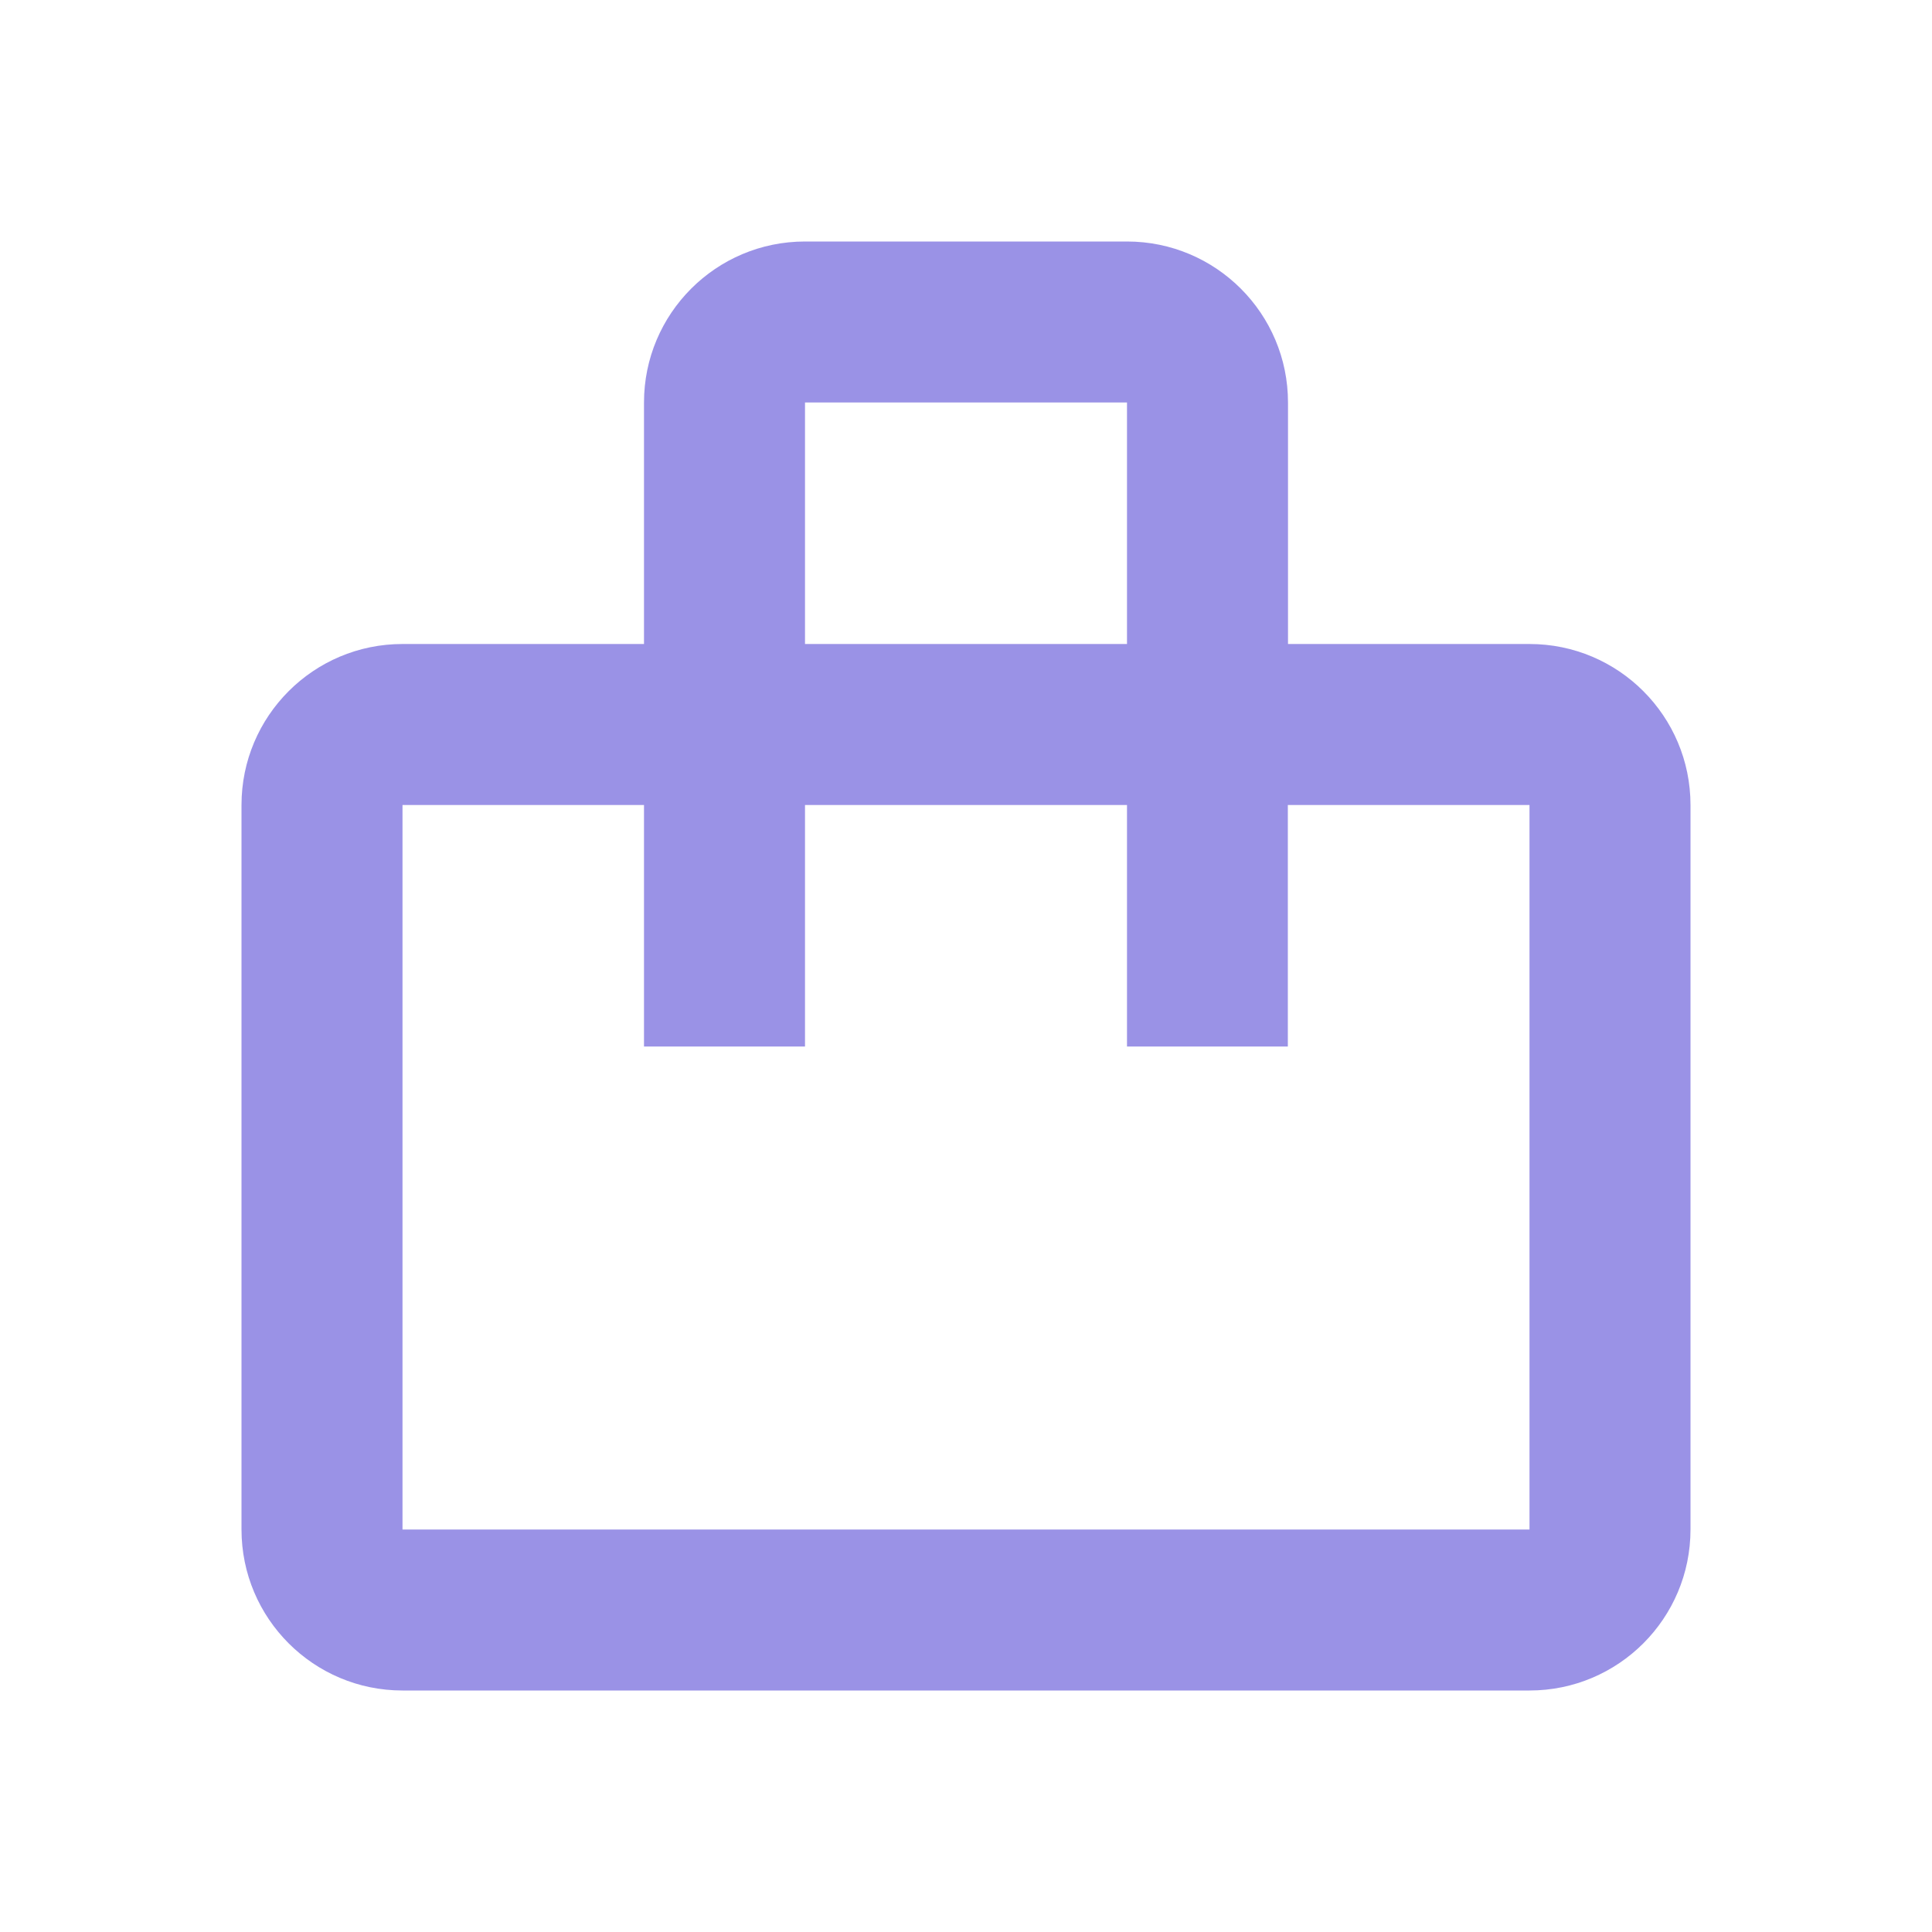
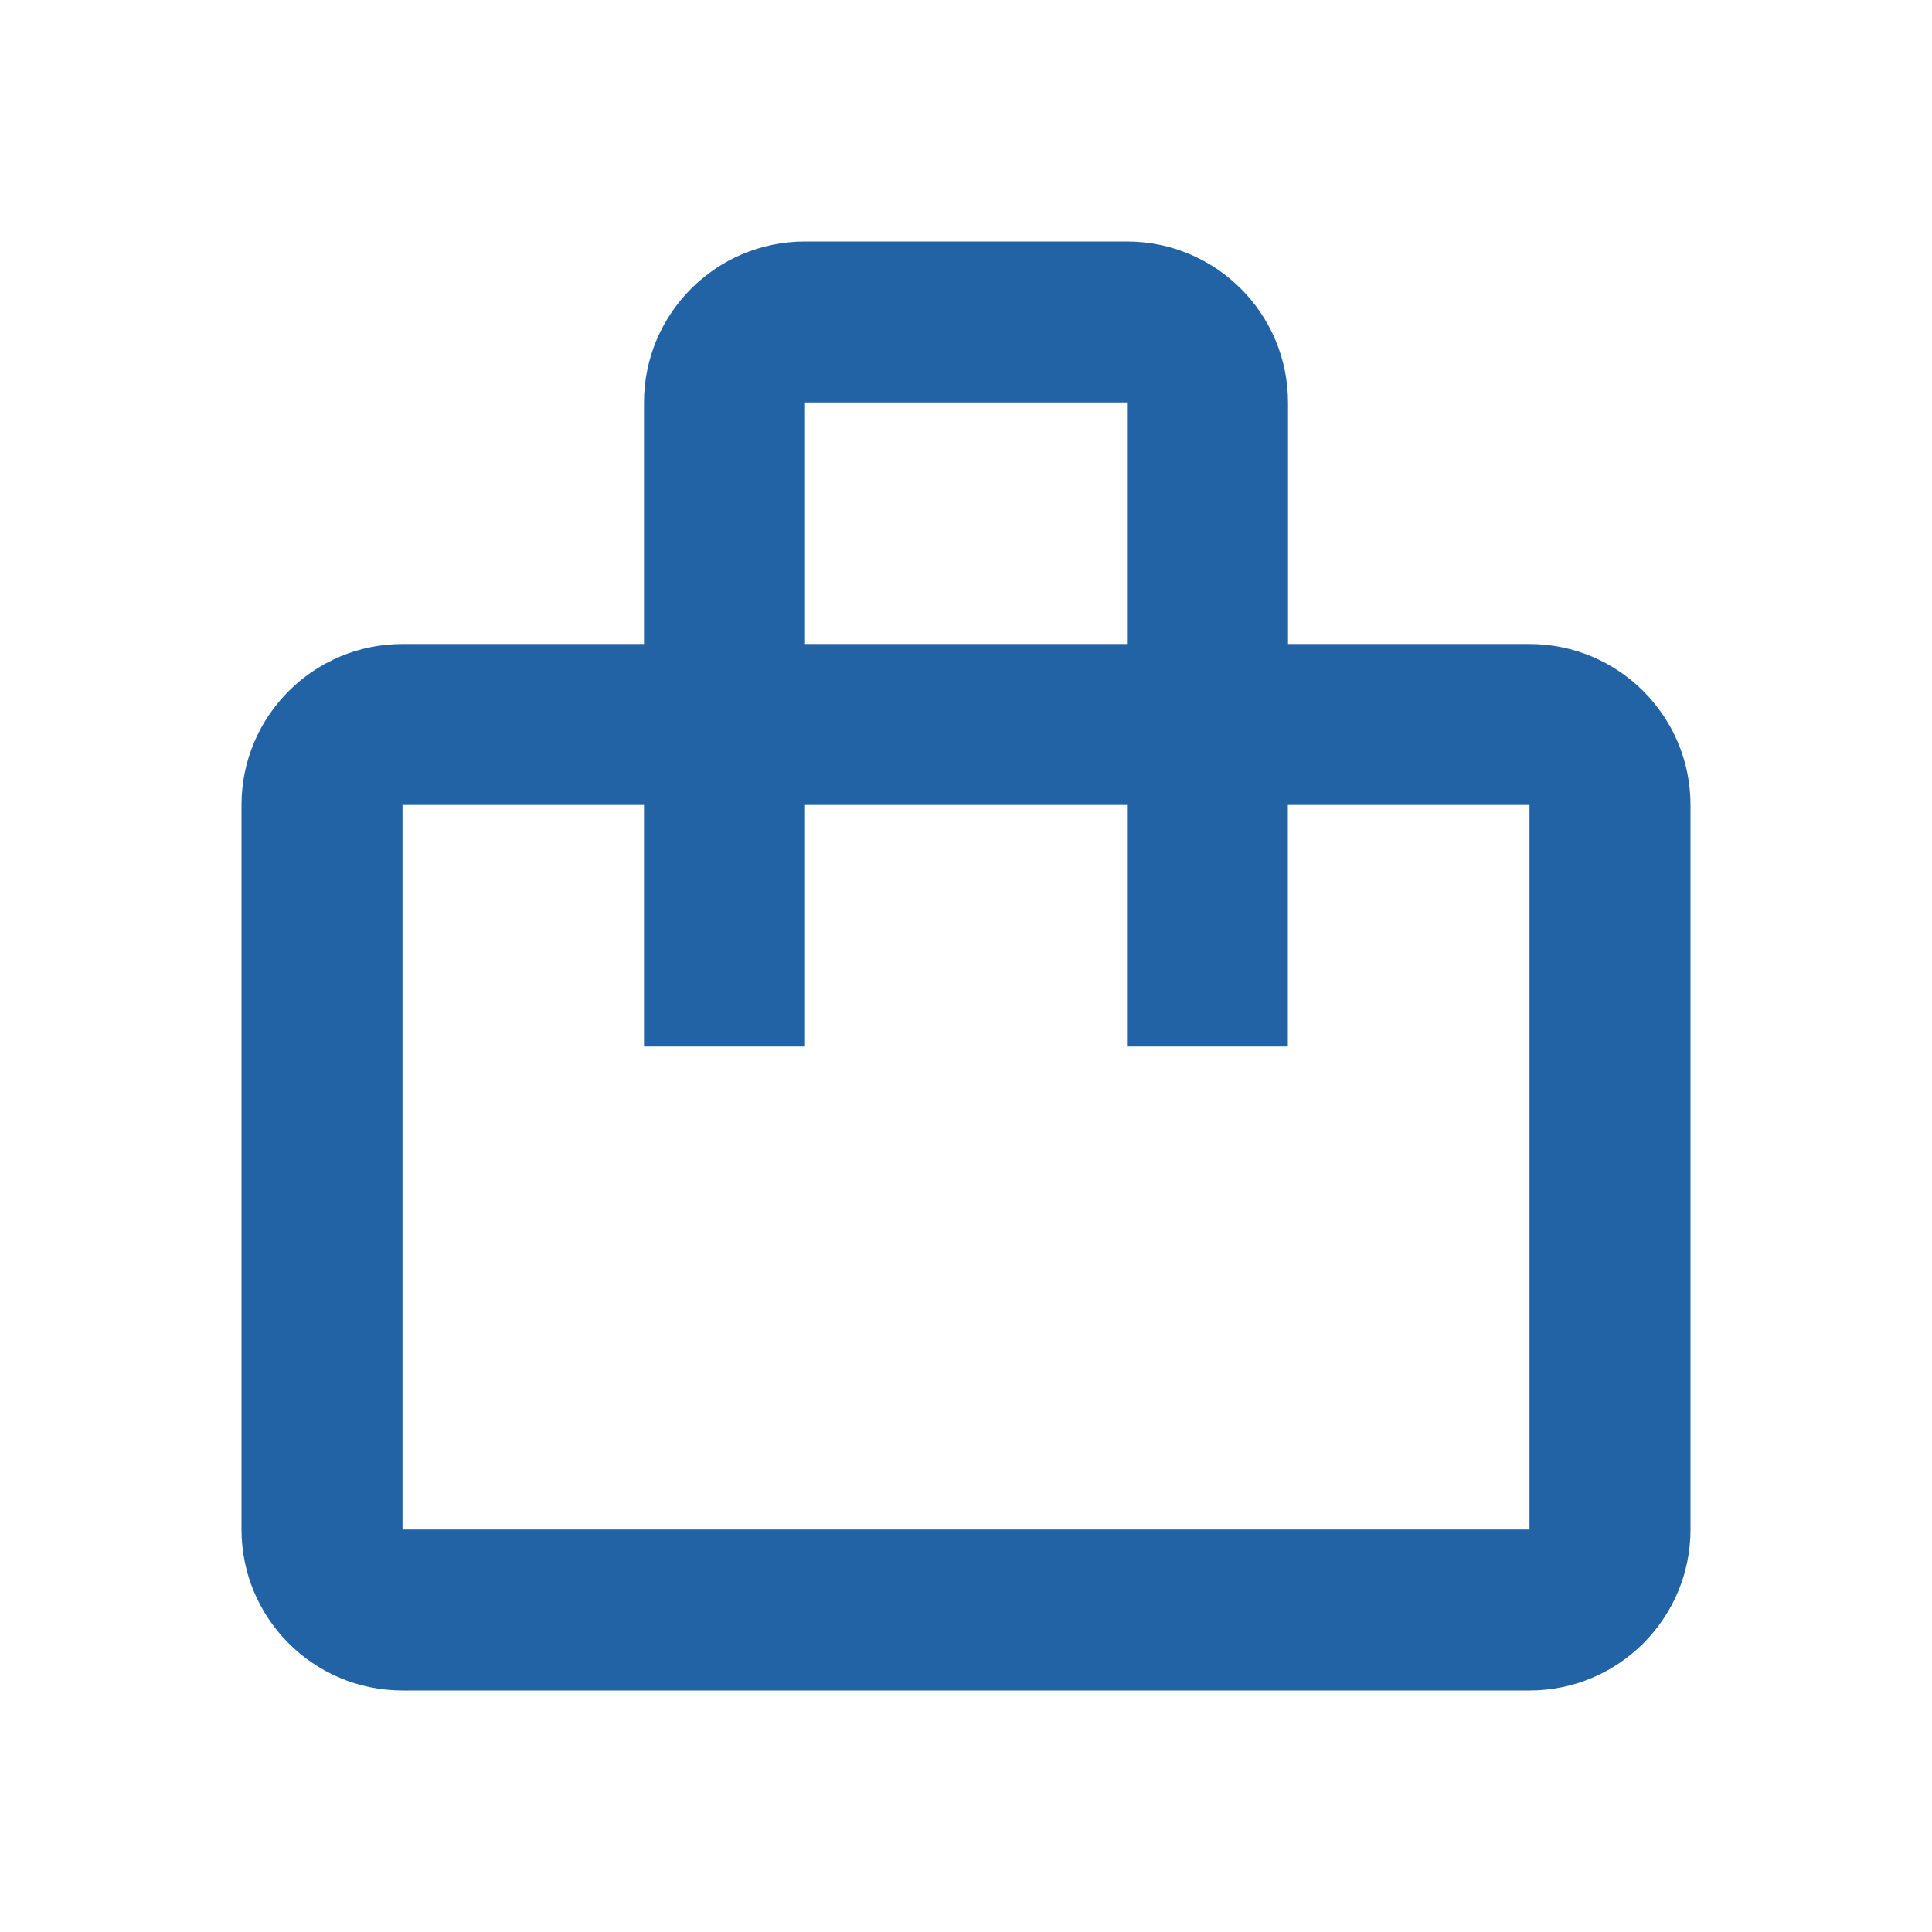
<svg xmlns="http://www.w3.org/2000/svg" width="60" height="60" viewBox="0 0 60 60" fill="none">
-   <path fill-rule="evenodd" clip-rule="evenodd" d="M20 20V12.5C20 9.739 22.239 7.5 25 7.5H35C37.761 7.5 40 9.739 40 12.5V20H47.5C50.261 20 52.5 22.239 52.5 25V47.5C52.5 50.261 50.261 52.5 47.5 52.5H12.5C9.739 52.5 7.5 50.261 7.5 47.5V25C7.5 22.239 9.739 20 12.5 20H20ZM12.5 25V47.5H47.5V25H39.995V32.5H35V25H25V32.5H20V25H12.5ZM35 20H25V12.5H35V20Z" fill="#9A92E6" />
+   <path fill-rule="evenodd" clip-rule="evenodd" d="M20 20V12.5C20 9.739 22.239 7.5 25 7.5H35C37.761 7.5 40 9.739 40 12.5V20H47.5C50.261 20 52.5 22.239 52.5 25V47.5C52.5 50.261 50.261 52.5 47.5 52.5H12.5C9.739 52.5 7.5 50.261 7.5 47.5V25C7.5 22.239 9.739 20 12.5 20H20ZM12.5 25V47.5H47.5V25H39.995V32.5H35V25H25V32.5H20V25H12.5ZM35 20H25V12.5H35V20Z" fill="#2163a5" />
</svg>
